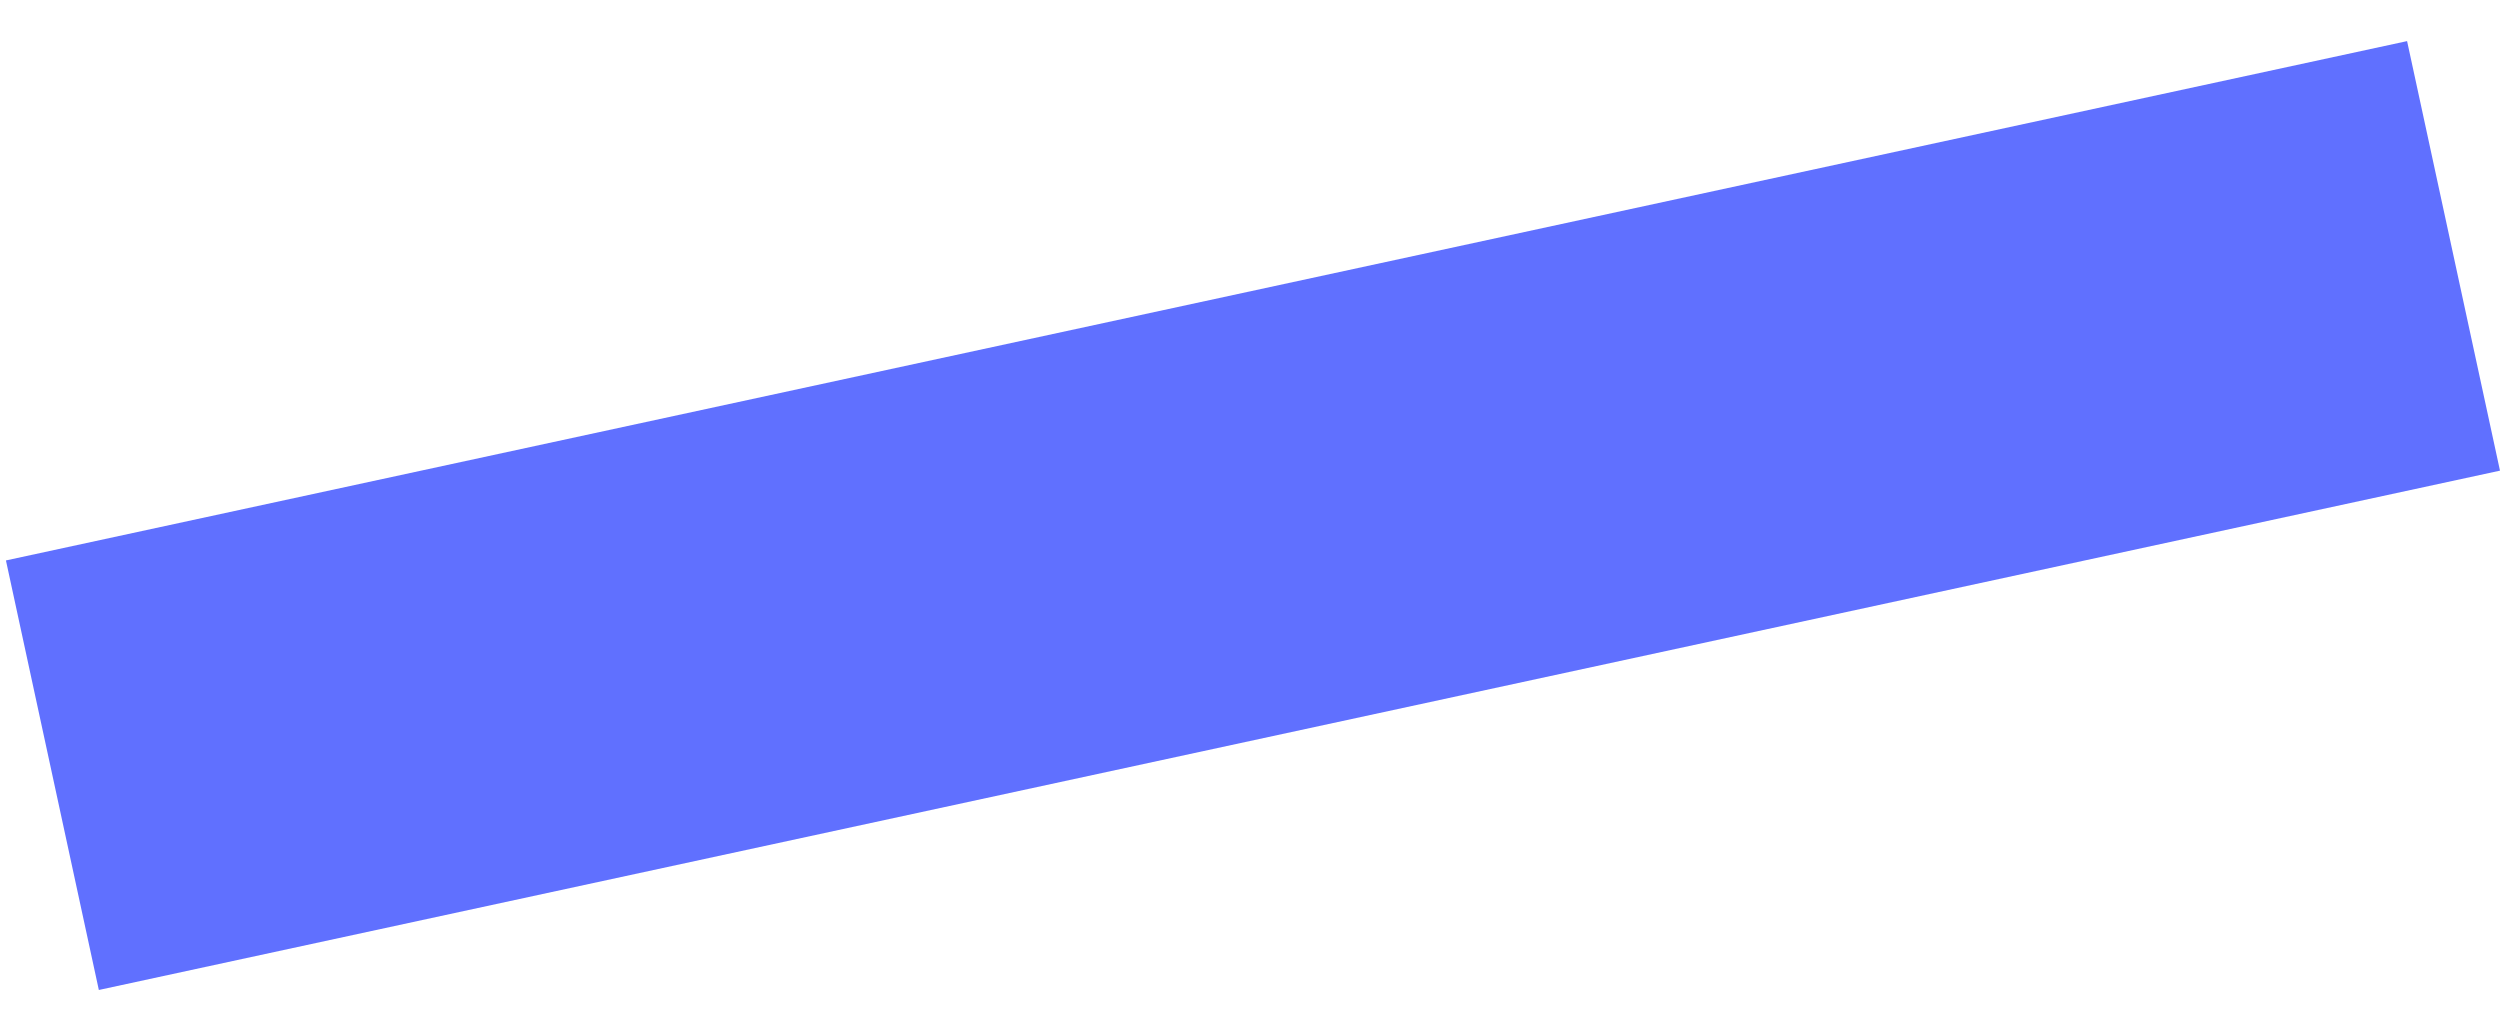
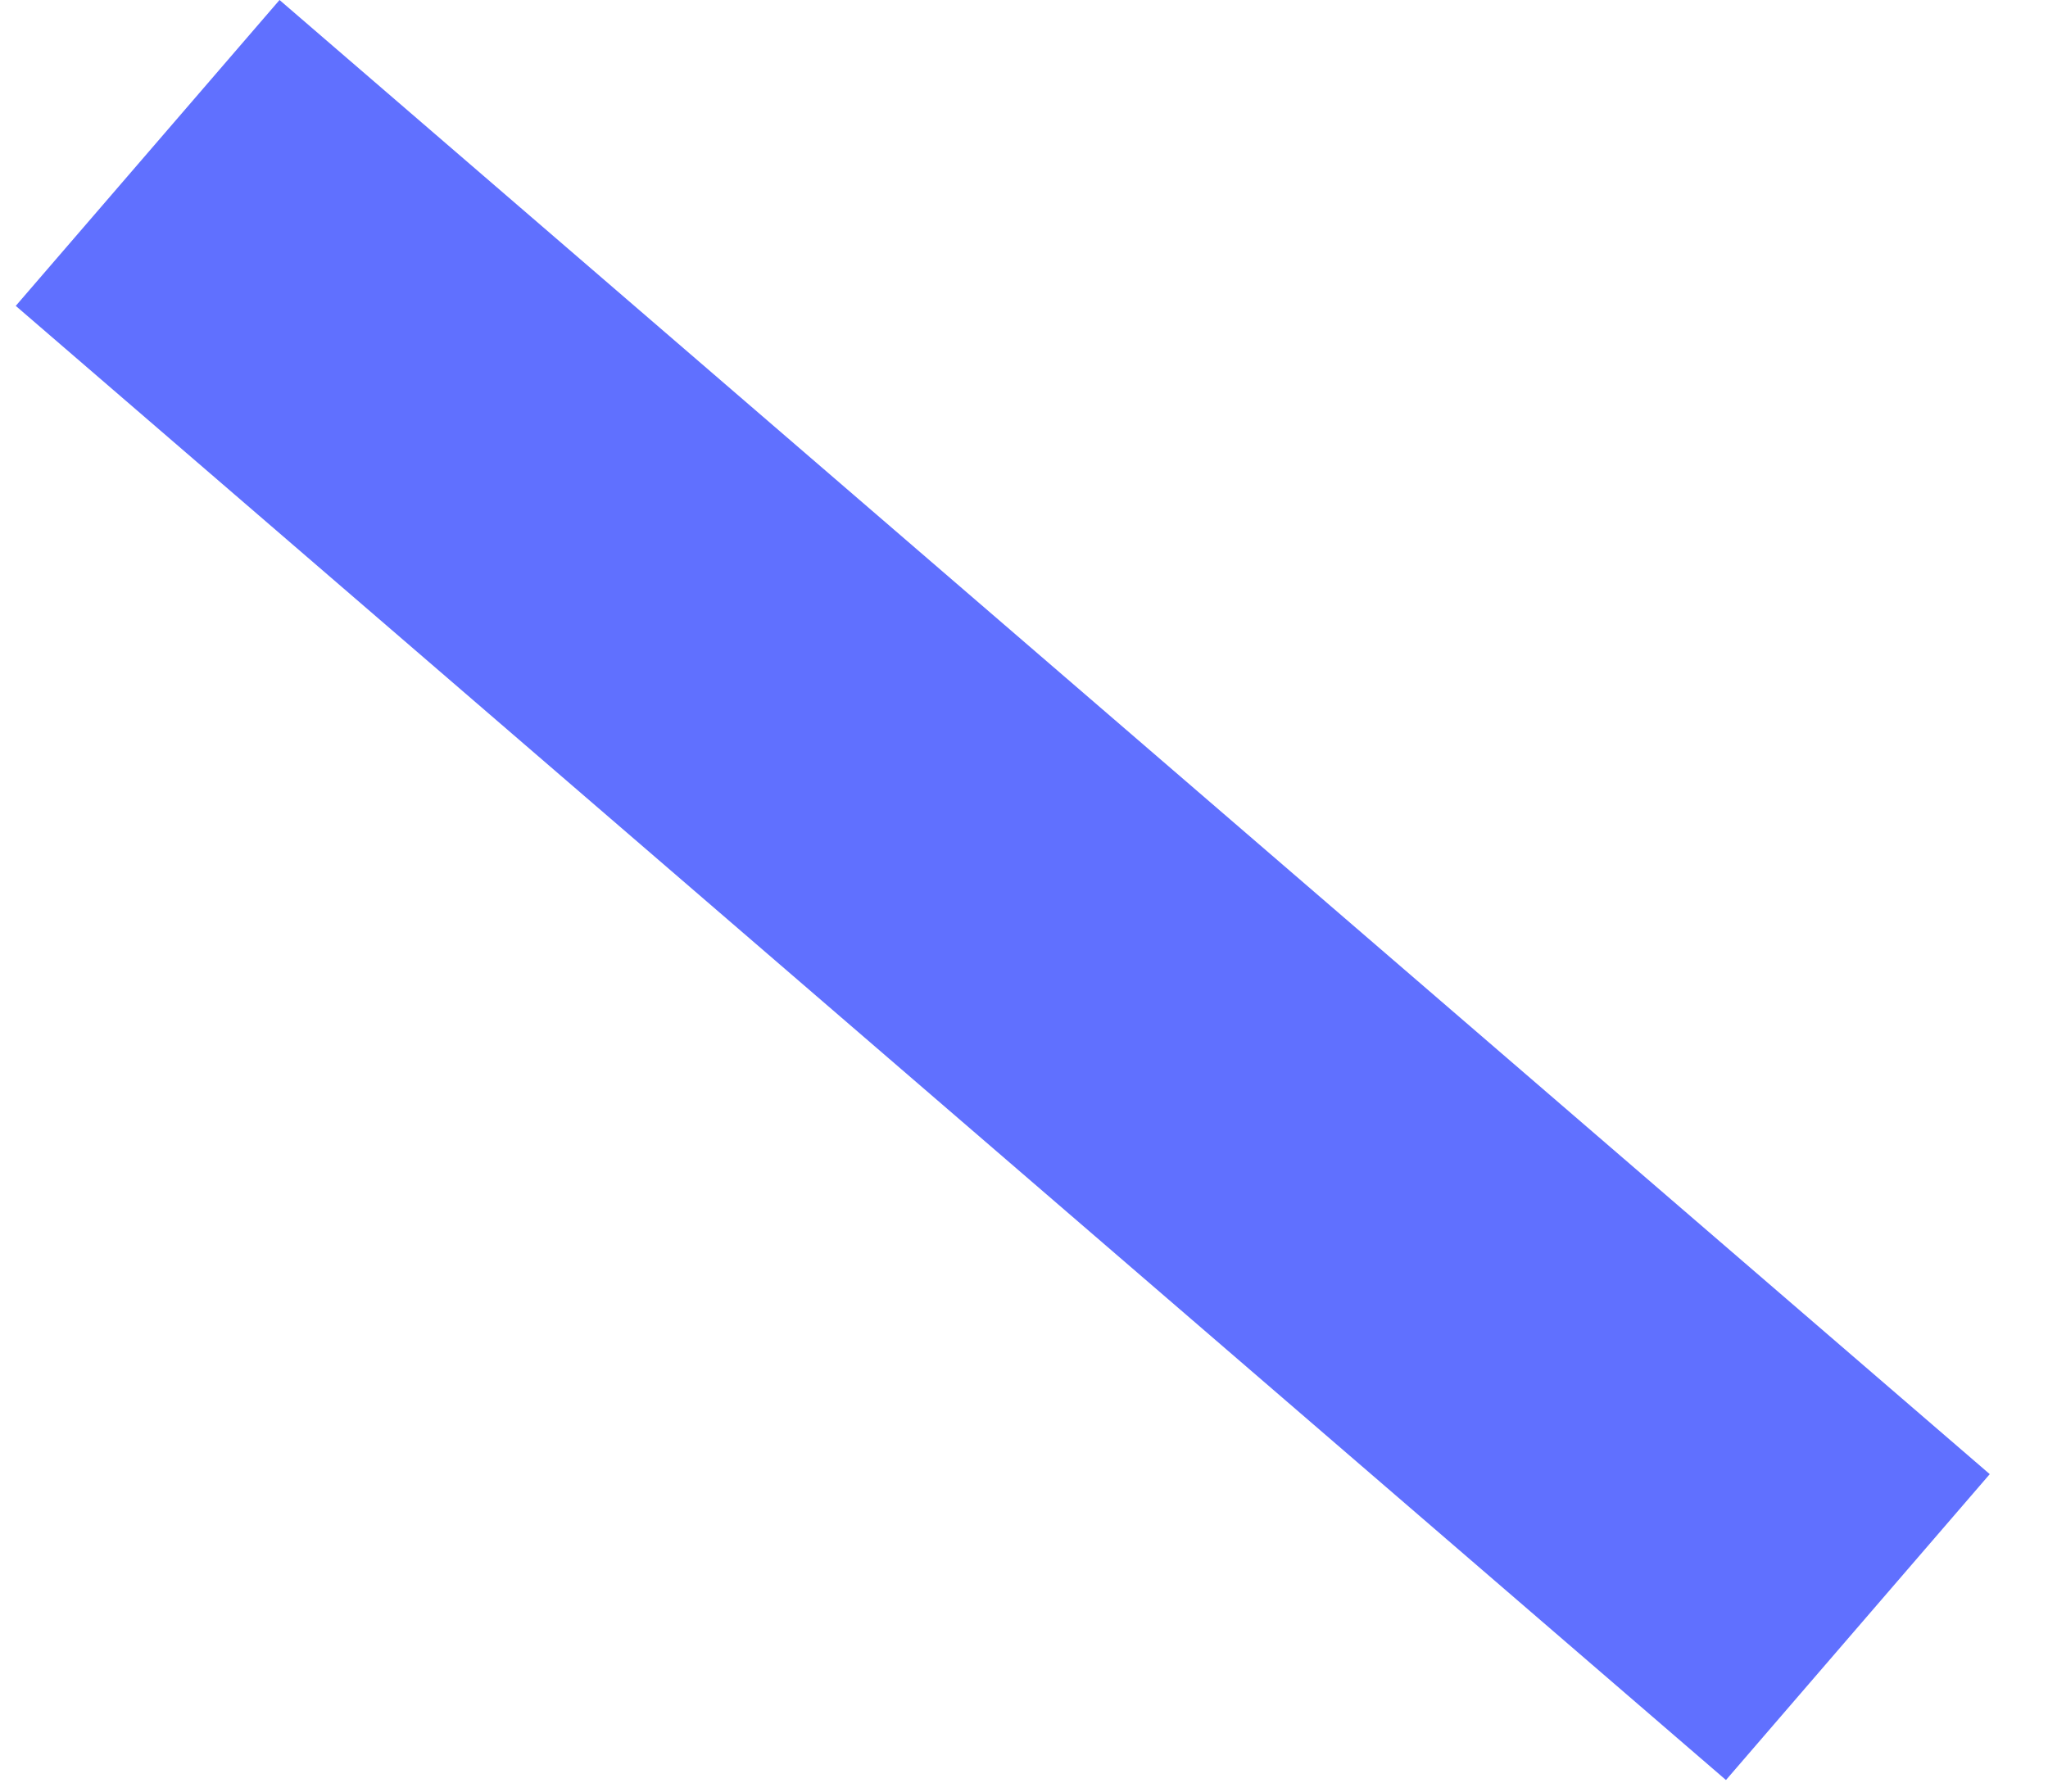
- <svg xmlns="http://www.w3.org/2000/svg" width="57" height="23" viewBox="0 0 57 23" fill="none">
-   <rect width="56.012" height="10.02" transform="matrix(0.977401 -0.211395 -0.211395 -0.977401 2.25342 22.5715)" fill="#6070FF" />
+ <svg xmlns="http://www.w3.org/2000/svg" width="24" height="21" viewBox="0 0 24 21" fill="none">
+   <rect width="26.462" height="4.734" transform="matrix(0.757375 0.65298 0.65298 -0.757375 0.18457 3.58533)" fill="#6070FF" />
</svg>
